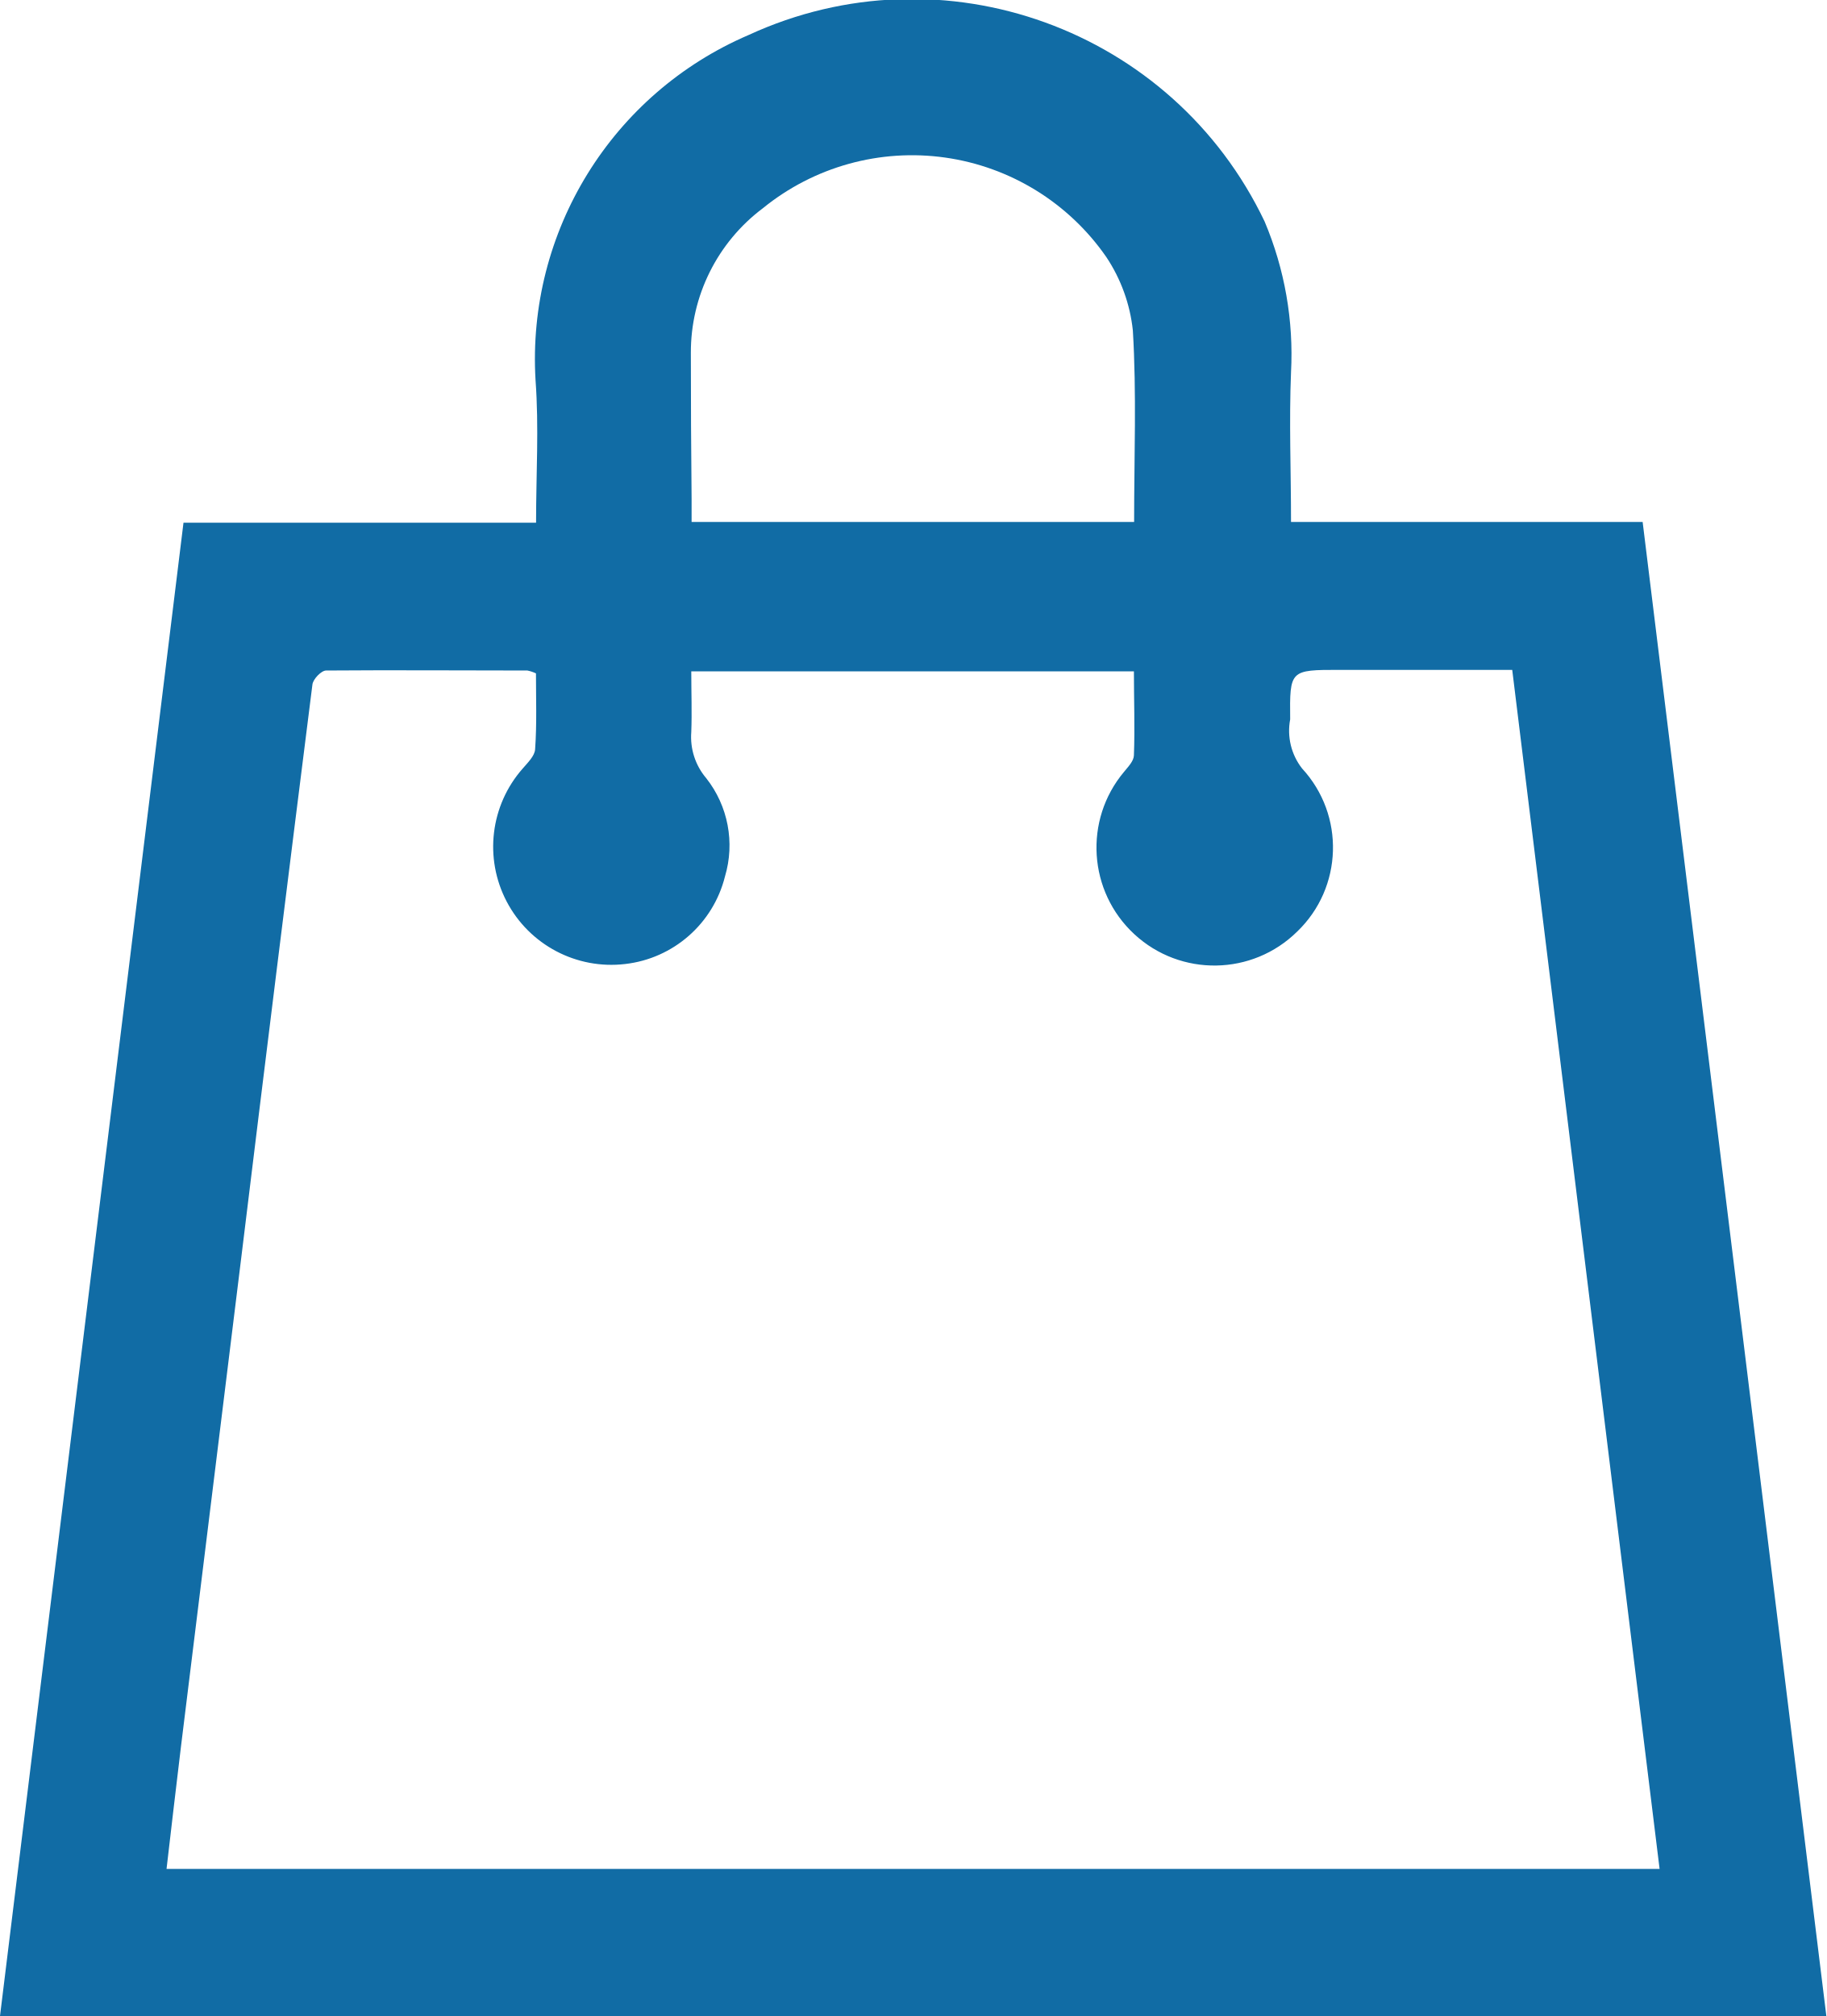
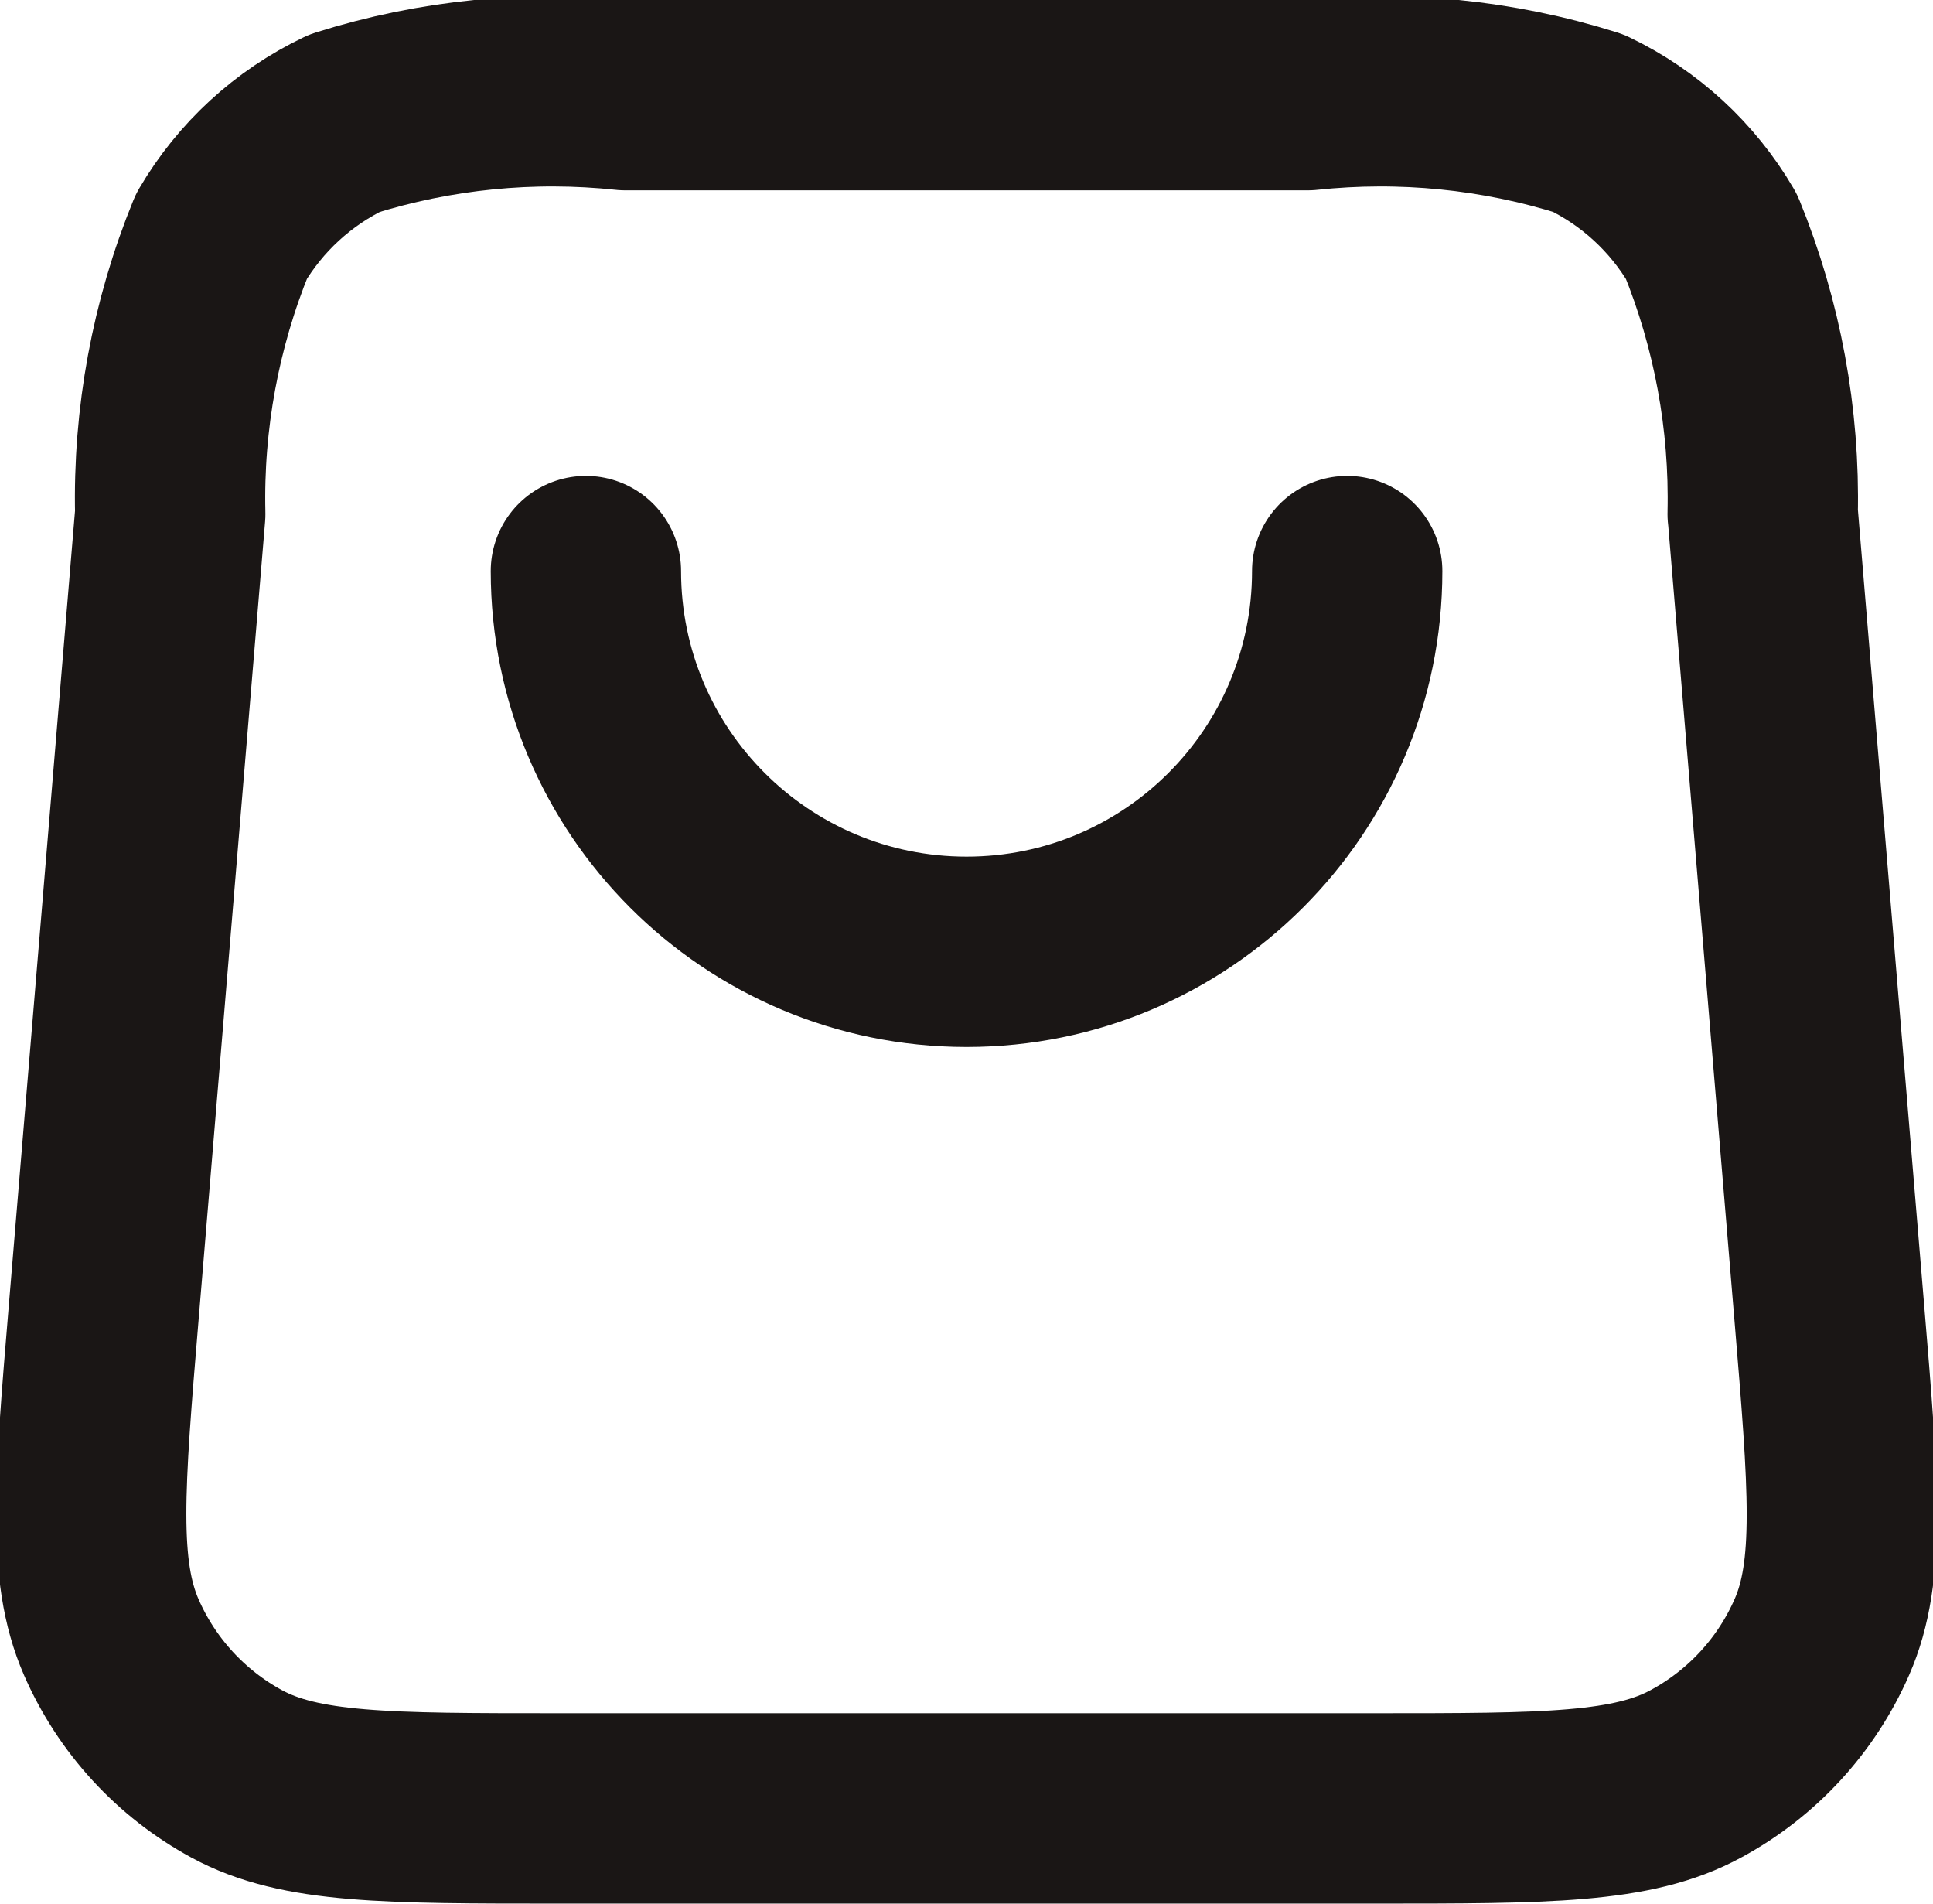
- <svg xmlns="http://www.w3.org/2000/svg" width="17.238" height="19.026" viewBox="0 0 17.238 19.026">
-   <g id="Group_534" data-name="Group 534" transform="translate(-468.495 -691.463)">
-     <path id="Path_11" data-name="Path 11" d="M470.227,688.49h3.328c0-.46.028-.9-.005-1.345a3.329,3.329,0,0,1,2.012-3.258,3.686,3.686,0,0,1,4.87,1.761,3.222,3.222,0,0,1,.249,1.423c-.019.463,0,.928,0,1.412H484l1.734,14.1H468.495Zm3.327,1.422a.354.354,0,0,0-.081-.027c-.632,0-1.264-.005-1.9,0-.045,0-.123.081-.129.132q-.341,2.7-.67,5.395-.285,2.315-.571,4.63c-.047.382-.09.764-.136,1.153H484.16c-.464-3.776-.927-7.54-1.391-11.316H481.14c-.469,0-.472,0-.467.467a.578.578,0,0,0,.112.463,1.1,1.1,0,0,1-.046,1.54,1.113,1.113,0,0,1-1.634-1.508c.038-.047.091-.1.093-.155.01-.261,0-.523,0-.793h-4.178c0,.2.007.387,0,.573a.6.6,0,0,0,.141.435,1.025,1.025,0,0,1,.177.928,1.1,1.1,0,0,1-.943.826,1.115,1.115,0,0,1-.967-1.844c.048-.056.115-.12.118-.184C473.563,690.39,473.554,690.148,473.554,689.912Zm5.646-1.429c0-.617.024-1.215-.012-1.808a1.542,1.542,0,0,0-.251-.693,2.231,2.231,0,0,0-3.241-.46,1.7,1.7,0,0,0-.68,1.366q0,.687.007,1.374c0,.073,0,.145,0,.221Z" transform="translate(0 7.906)" fill="#116ca5" />
-   </g>
+ <svg xmlns="http://www.w3.org/2000/svg" width="20.313" height="20" viewBox="0 0 20.313 20">
+   <path id="cart" d="M8,8a4,4,0,0,0,8,0m4.367-.6.7,8.4c.15,1.8.226,2.707-.079,3.4a3,3,0,0,1-1.319,1.434C19,21,18.094,21,16.283,21H7.716C5.905,21,5,21,4.332,20.638A3,3,0,0,1,3.012,19.2c-.305-.7-.23-1.6-.08-3.4l.7-8.4a7.276,7.276,0,0,1,.538-2.917A3,3,0,0,1,5.465,3.294,7.275,7.275,0,0,1,8.416,3h7.167a7.275,7.275,0,0,1,2.951.294,3,3,0,0,1,1.294,1.191A7.275,7.275,0,0,1,20.366,7.4Z" transform="translate(-1.843 -2)" fill="none" stroke="#1a1615" stroke-linecap="round" stroke-linejoin="round" stroke-width="2" />
</svg>
